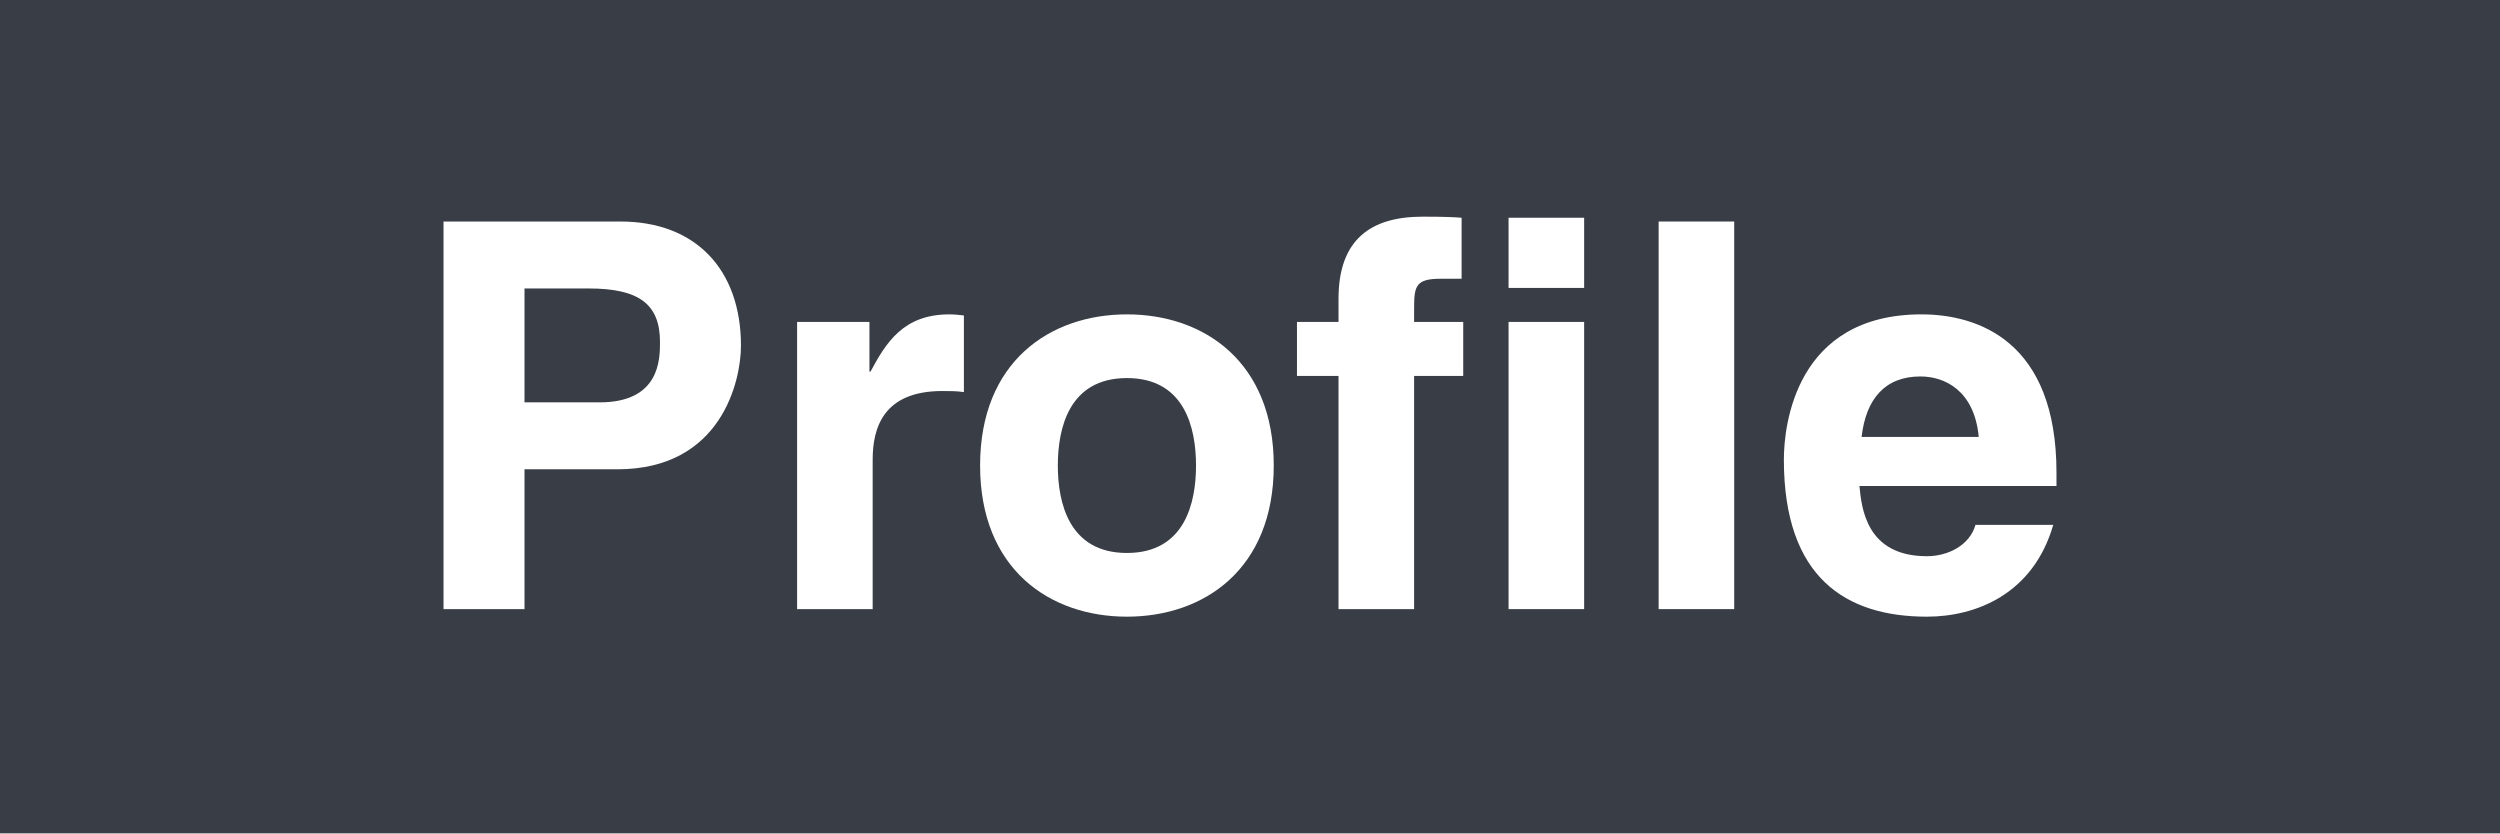
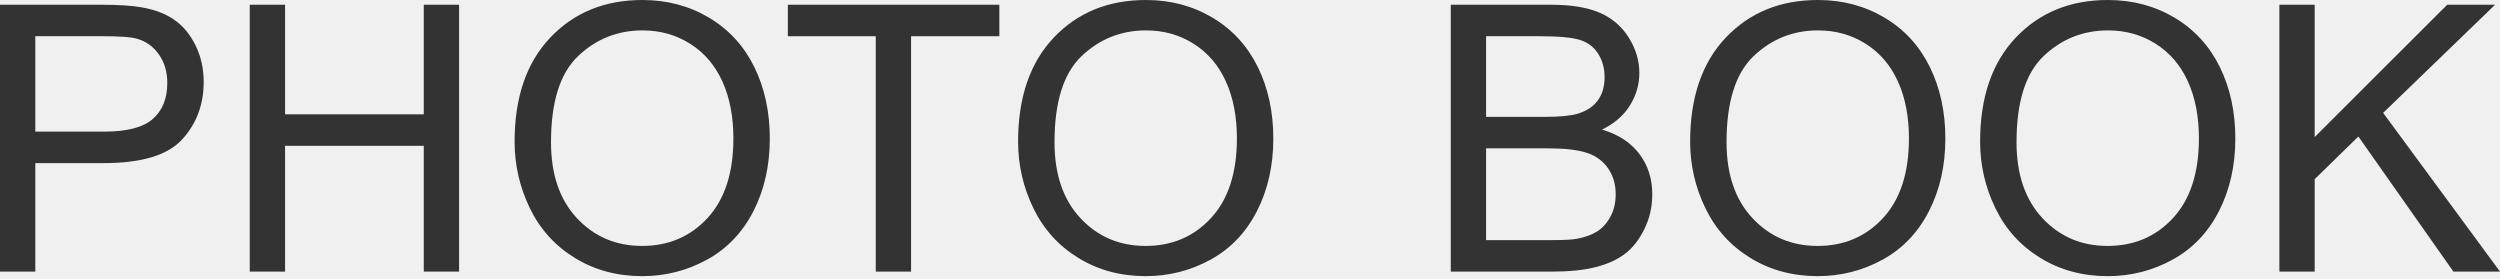
- <svg xmlns="http://www.w3.org/2000/svg" version="1.1" id="レイヤー_1" x="0px" y="0px" width="1500px" height="500px" viewBox="0 0 1500 500" enable-background="new 0 0 1500 500" xml:space="preserve">
+ <svg xmlns="http://www.w3.org/2000/svg" version="1.1" id="レイヤー_1" x="0px" y="0px" width="1400px" height="156px" viewBox="0 0 1400 156" enable-background="new 0 0 1400 156" xml:space="preserve">
  <g>
-     <rect x="0" fill="#393E46" width="1500" height="500" />
-   </g>
-   <g>
-     <path fill="#FFFFFF" d="M314.698,365.466h-48.583v-232.55h106.235c45.02,0,72.227,28.825,72.227,74.493   c0,21.052-11.66,74.169-74.171,74.169h-55.708V365.466z M359.719,241.417c36.275,0,36.275-25.911,36.275-36.275   c0-22.672-12.632-32.064-42.754-32.064h-38.542v68.34H359.719z" />
-     <path fill="#FFFFFF" d="M478.26,193.158h43.4v29.799h0.646c9.395-17.49,19.758-34.333,47.288-34.333   c2.915,0,5.83,0.323,8.745,0.647v45.992c-3.887-0.648-8.745-0.648-12.956-0.648c-35.303,0-41.78,22.024-41.78,41.133v89.718H478.26   V193.158z" />
-     <path fill="#FFFFFF" d="M676.155,370c-46.315,0-88.097-28.501-88.097-90.688c0-62.186,41.781-90.688,88.097-90.688   c46.316,0,88.097,28.503,88.097,90.688C764.252,341.499,722.472,370,676.155,370z M676.155,226.843   c-34.979,0-41.457,30.445-41.457,52.47c0,22.023,6.478,52.469,41.457,52.469s41.458-30.445,41.458-52.469   C717.613,257.288,711.135,226.843,676.155,226.843z" />
-     <path fill="#FFFFFF" d="M848.461,365.466h-45.344V225.547h-24.939v-32.389h24.939v-13.927c0-35.628,19.434-49.231,50.527-49.231   c13.278,0,19.432,0.323,23.318,0.648v36.599h-12.631c-15.547,0-15.871,4.858-15.871,19.109v6.802h29.474v32.389h-29.474V365.466z" />
-     <path fill="#FFFFFF" d="M950.484,172.754H905.14v-42.105h45.345V172.754z M950.484,193.158v172.308H905.14V193.158H950.484z" />
-     <path fill="#FFFFFF" d="M1040.524,365.466h-45.344v-232.55h45.344V365.466z" />
-     <path fill="#FFFFFF" d="M1231.94,314.939c-11.982,41.457-46.314,55.061-75.788,55.061c-48.584,0-85.83-23.319-85.83-94.252   c0-20.728,7.125-87.124,82.592-87.124c34.008,0,80.971,16.194,80.971,94.898v8.097h-118.219   c1.296,12.956,3.887,42.105,40.486,42.105c12.631,0,25.586-6.479,29.148-18.785H1231.94z M1187.245,262.146   c-2.591-27.855-20.404-36.275-34.979-36.275c-21.377,0-32.713,13.604-35.304,36.275H1187.245z" />
+     <path fill="#333333" d="M0,152.092V2.65h56.373c9.92,0,17.498,0.477,22.731,1.428c7.34,1.223,13.49,3.552,18.451,6.982   c4.96,3.433,8.953,8.241,11.978,14.425c3.022,6.185,4.536,12.98,4.536,20.387c0,12.709-4.043,23.463-12.129,32.264   c-8.09,8.802-22.699,13.202-43.834,13.202h-38.33v60.754H0z M19.775,73.702h38.636c12.775,0,21.847-2.379,27.217-7.136   c5.369-4.757,8.053-11.451,8.053-20.082c0-6.252-1.581-11.604-4.741-16.056c-3.16-4.45-7.324-7.391-12.487-8.817   c-3.33-0.883-9.481-1.325-18.452-1.325H19.775V73.702z" />
+     <path fill="#333333" d="M139.859,152.092V2.65h19.776v61.367h77.677V2.65h19.775v149.441h-19.775V81.652h-77.677v70.439H139.859z" />
+     <path fill="#333333" d="M288.174,79.309c0-24.805,6.66-44.224,19.98-58.258C321.473,7.019,338.667,0,359.735,0   c13.795,0,26.232,3.298,37.309,9.889c11.076,6.593,19.521,15.784,25.332,27.574c5.811,11.791,8.716,25.163,8.716,40.112   c0,15.155-3.059,28.713-9.175,40.674c-6.116,11.961-14.781,21.016-25.993,27.166c-11.214,6.15-23.311,9.226-36.291,9.226   c-14.067,0-26.641-3.398-37.717-10.194c-11.079-6.794-19.471-16.071-25.179-27.829C291.029,104.86,288.174,92.425,288.174,79.309z    M308.562,79.614c0,18.01,4.843,32.197,14.527,42.559c9.684,10.364,21.831,15.546,36.442,15.546   c14.884,0,27.131-5.231,36.75-15.699c9.615-10.464,14.423-25.313,14.423-44.546c0-12.165-2.057-22.784-6.167-31.856   c-4.112-9.071-10.126-16.106-18.043-21.101c-7.917-4.995-16.804-7.493-26.656-7.493c-14,0-26.046,4.81-36.137,14.425   C313.608,41.065,308.562,57.121,308.562,79.614z" />
+     <path fill="#333333" d="M490.425,152.092V20.286h-49.237V2.65h118.451v17.636h-49.439v131.806H490.425z" />
+     <path fill="#333333" d="M570.14,79.309c0-24.805,6.658-44.224,19.979-58.258C603.438,7.019,620.632,0,641.7,0   c13.794,0,26.23,3.298,37.309,9.889c11.076,6.593,19.522,15.784,25.331,27.574c5.813,11.791,8.717,25.163,8.717,40.112   c0,15.155-3.059,28.713-9.176,40.674c-6.114,11.961-14.779,21.016-25.992,27.166s-23.311,9.226-36.291,9.226   c-14.068,0-26.641-3.398-37.717-10.194c-11.078-6.794-19.47-16.071-25.179-27.829C572.994,104.86,570.14,92.425,570.14,79.309z    M590.526,79.614c0,18.01,4.843,32.197,14.527,42.559c9.685,10.364,21.83,15.546,36.442,15.546   c14.883,0,27.132-5.231,36.748-15.699c9.615-10.464,14.424-25.313,14.424-44.546c0-12.165-2.057-22.784-6.166-31.856   c-4.113-9.071-10.127-16.106-18.043-21.101c-7.918-4.995-16.804-7.493-26.658-7.493c-14,0-26.044,4.81-36.136,14.425   C595.572,41.065,590.526,57.121,590.526,79.614z" />
+     <path fill="#333333" d="M812.43,152.092V2.65h56.066c11.416,0,20.573,1.514,27.472,4.537c6.896,3.024,12.3,7.68,16.209,13.966   c3.907,6.286,5.861,12.861,5.861,19.724c0,6.39-1.732,12.404-5.198,18.044c-3.467,5.641-8.7,10.193-15.7,13.659   c9.039,2.65,15.987,7.172,20.848,13.558c4.857,6.389,7.289,13.933,7.289,22.631c0,7-1.479,13.506-4.435,19.521   c-2.957,6.016-6.612,10.652-10.958,13.915c-4.352,3.261-9.806,5.726-16.363,7.391c-6.558,1.666-14.593,2.497-24.106,2.497H812.43z    M832.206,65.444h32.313c8.768,0,15.053-0.576,18.859-1.733c5.027-1.493,8.818-3.975,11.366-7.439   c2.548-3.468,3.822-7.815,3.822-13.049c0-4.961-1.188-9.328-3.567-13.099c-2.38-3.773-5.776-6.354-10.192-7.748   c-4.419-1.393-11.997-2.09-22.733-2.09h-29.868V65.444z M832.206,134.457h37.208c6.386,0,10.872-0.237,13.455-0.715   c4.552-0.814,8.358-2.173,11.417-4.077c3.058-1.901,5.571-4.672,7.544-8.308c1.971-3.634,2.956-7.832,2.956-12.589   c0-5.571-1.428-10.414-4.281-14.526c-2.854-4.111-6.814-6.999-11.876-8.665c-5.063-1.664-12.354-2.497-21.865-2.497h-34.558   V134.457z" />
+     <path fill="#333333" d="M946.479,79.309c0-24.805,6.659-44.224,19.979-58.258C979.776,7.019,996.972,0,1018.039,0   c13.794,0,26.23,3.298,37.309,9.889c11.077,6.593,19.521,15.784,25.331,27.574c5.812,11.791,8.717,25.163,8.717,40.112   c0,15.155-3.058,28.713-9.175,40.674s-14.781,21.016-25.994,27.166s-23.311,9.226-36.29,9.226   c-14.068,0-26.641-3.398-37.717-10.194c-11.078-6.794-19.47-16.071-25.18-27.829C949.332,104.86,946.479,92.425,946.479,79.309z    M966.865,79.614c0,18.01,4.842,32.197,14.526,42.559c9.685,10.364,21.83,15.546,36.442,15.546   c14.884,0,27.133-5.231,36.749-15.699c9.615-10.464,14.424-25.313,14.424-44.546c0-12.165-2.057-22.784-6.166-31.856   c-4.113-9.071-10.127-16.106-18.044-21.101c-7.917-4.995-16.803-7.493-26.657-7.493c-14.001,0-26.044,4.81-36.136,14.425   C971.91,41.065,966.865,57.121,966.865,79.614z" />
+     <path fill="#333333" d="M1108.865,79.309c0-24.805,6.66-44.224,19.979-58.258C1142.163,7.019,1159.357,0,1180.426,0   c13.794,0,26.23,3.298,37.31,9.889c11.076,6.593,19.521,15.784,25.332,27.574c5.811,11.791,8.715,25.163,8.715,40.112   c0,15.155-3.059,28.713-9.175,40.674c-6.115,11.961-14.779,21.016-25.993,27.166s-23.312,9.226-36.29,9.226   c-14.068,0-26.642-3.398-37.719-10.194c-11.078-6.794-19.469-16.071-25.177-27.829   C1111.719,104.86,1108.865,92.425,1108.865,79.309z M1129.254,79.614c0,18.01,4.842,32.197,14.525,42.559   c9.684,10.364,21.831,15.546,36.442,15.546c14.882,0,27.131-5.231,36.749-15.699c9.615-10.464,14.424-25.313,14.424-44.546   c0-12.165-2.057-22.784-6.167-31.856c-4.113-9.071-10.127-16.106-18.043-21.101c-7.917-4.995-16.804-7.493-26.658-7.493   c-13.999,0-26.044,4.81-36.135,14.425C1134.298,41.065,1129.254,57.121,1129.254,79.614z" />
+     <path fill="#333333" d="M1276.45,152.092V2.65h19.776V76.76l74.211-74.109h26.81l-62.691,60.552l65.444,88.89h-26.096   l-53.213-75.638l-24.465,23.854v51.784H1276.45z" />
  </g>
</svg>
